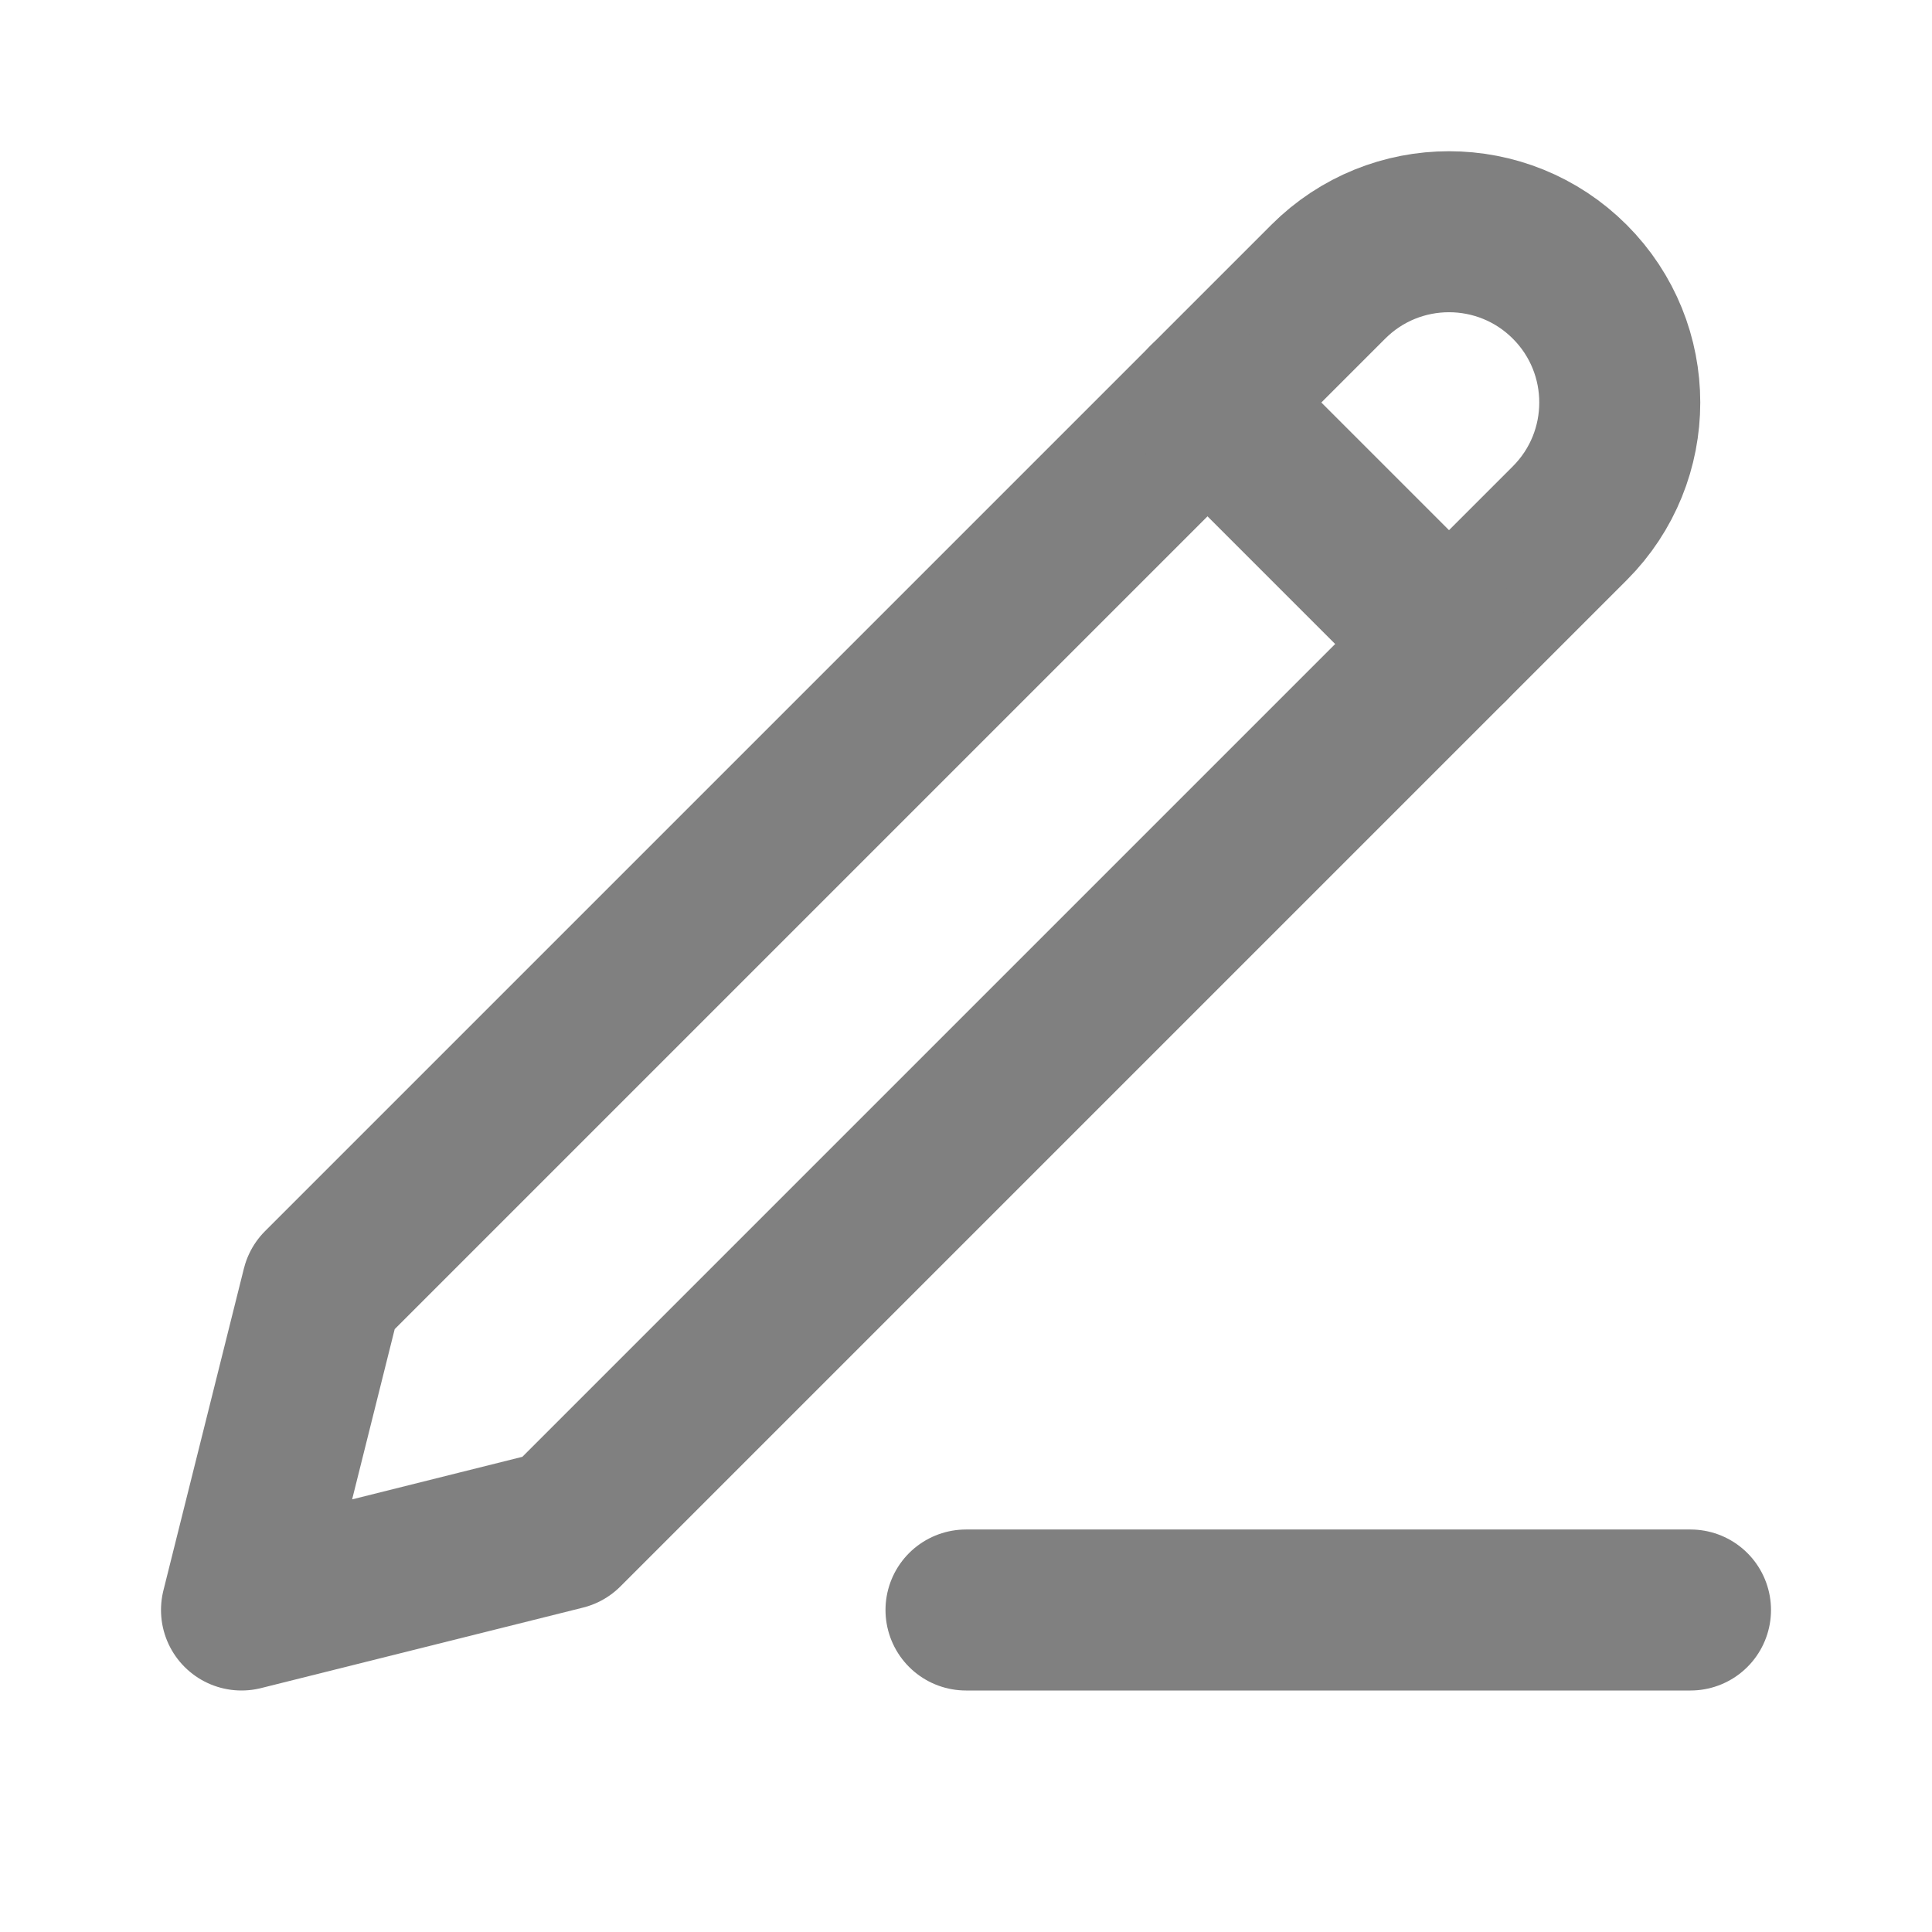
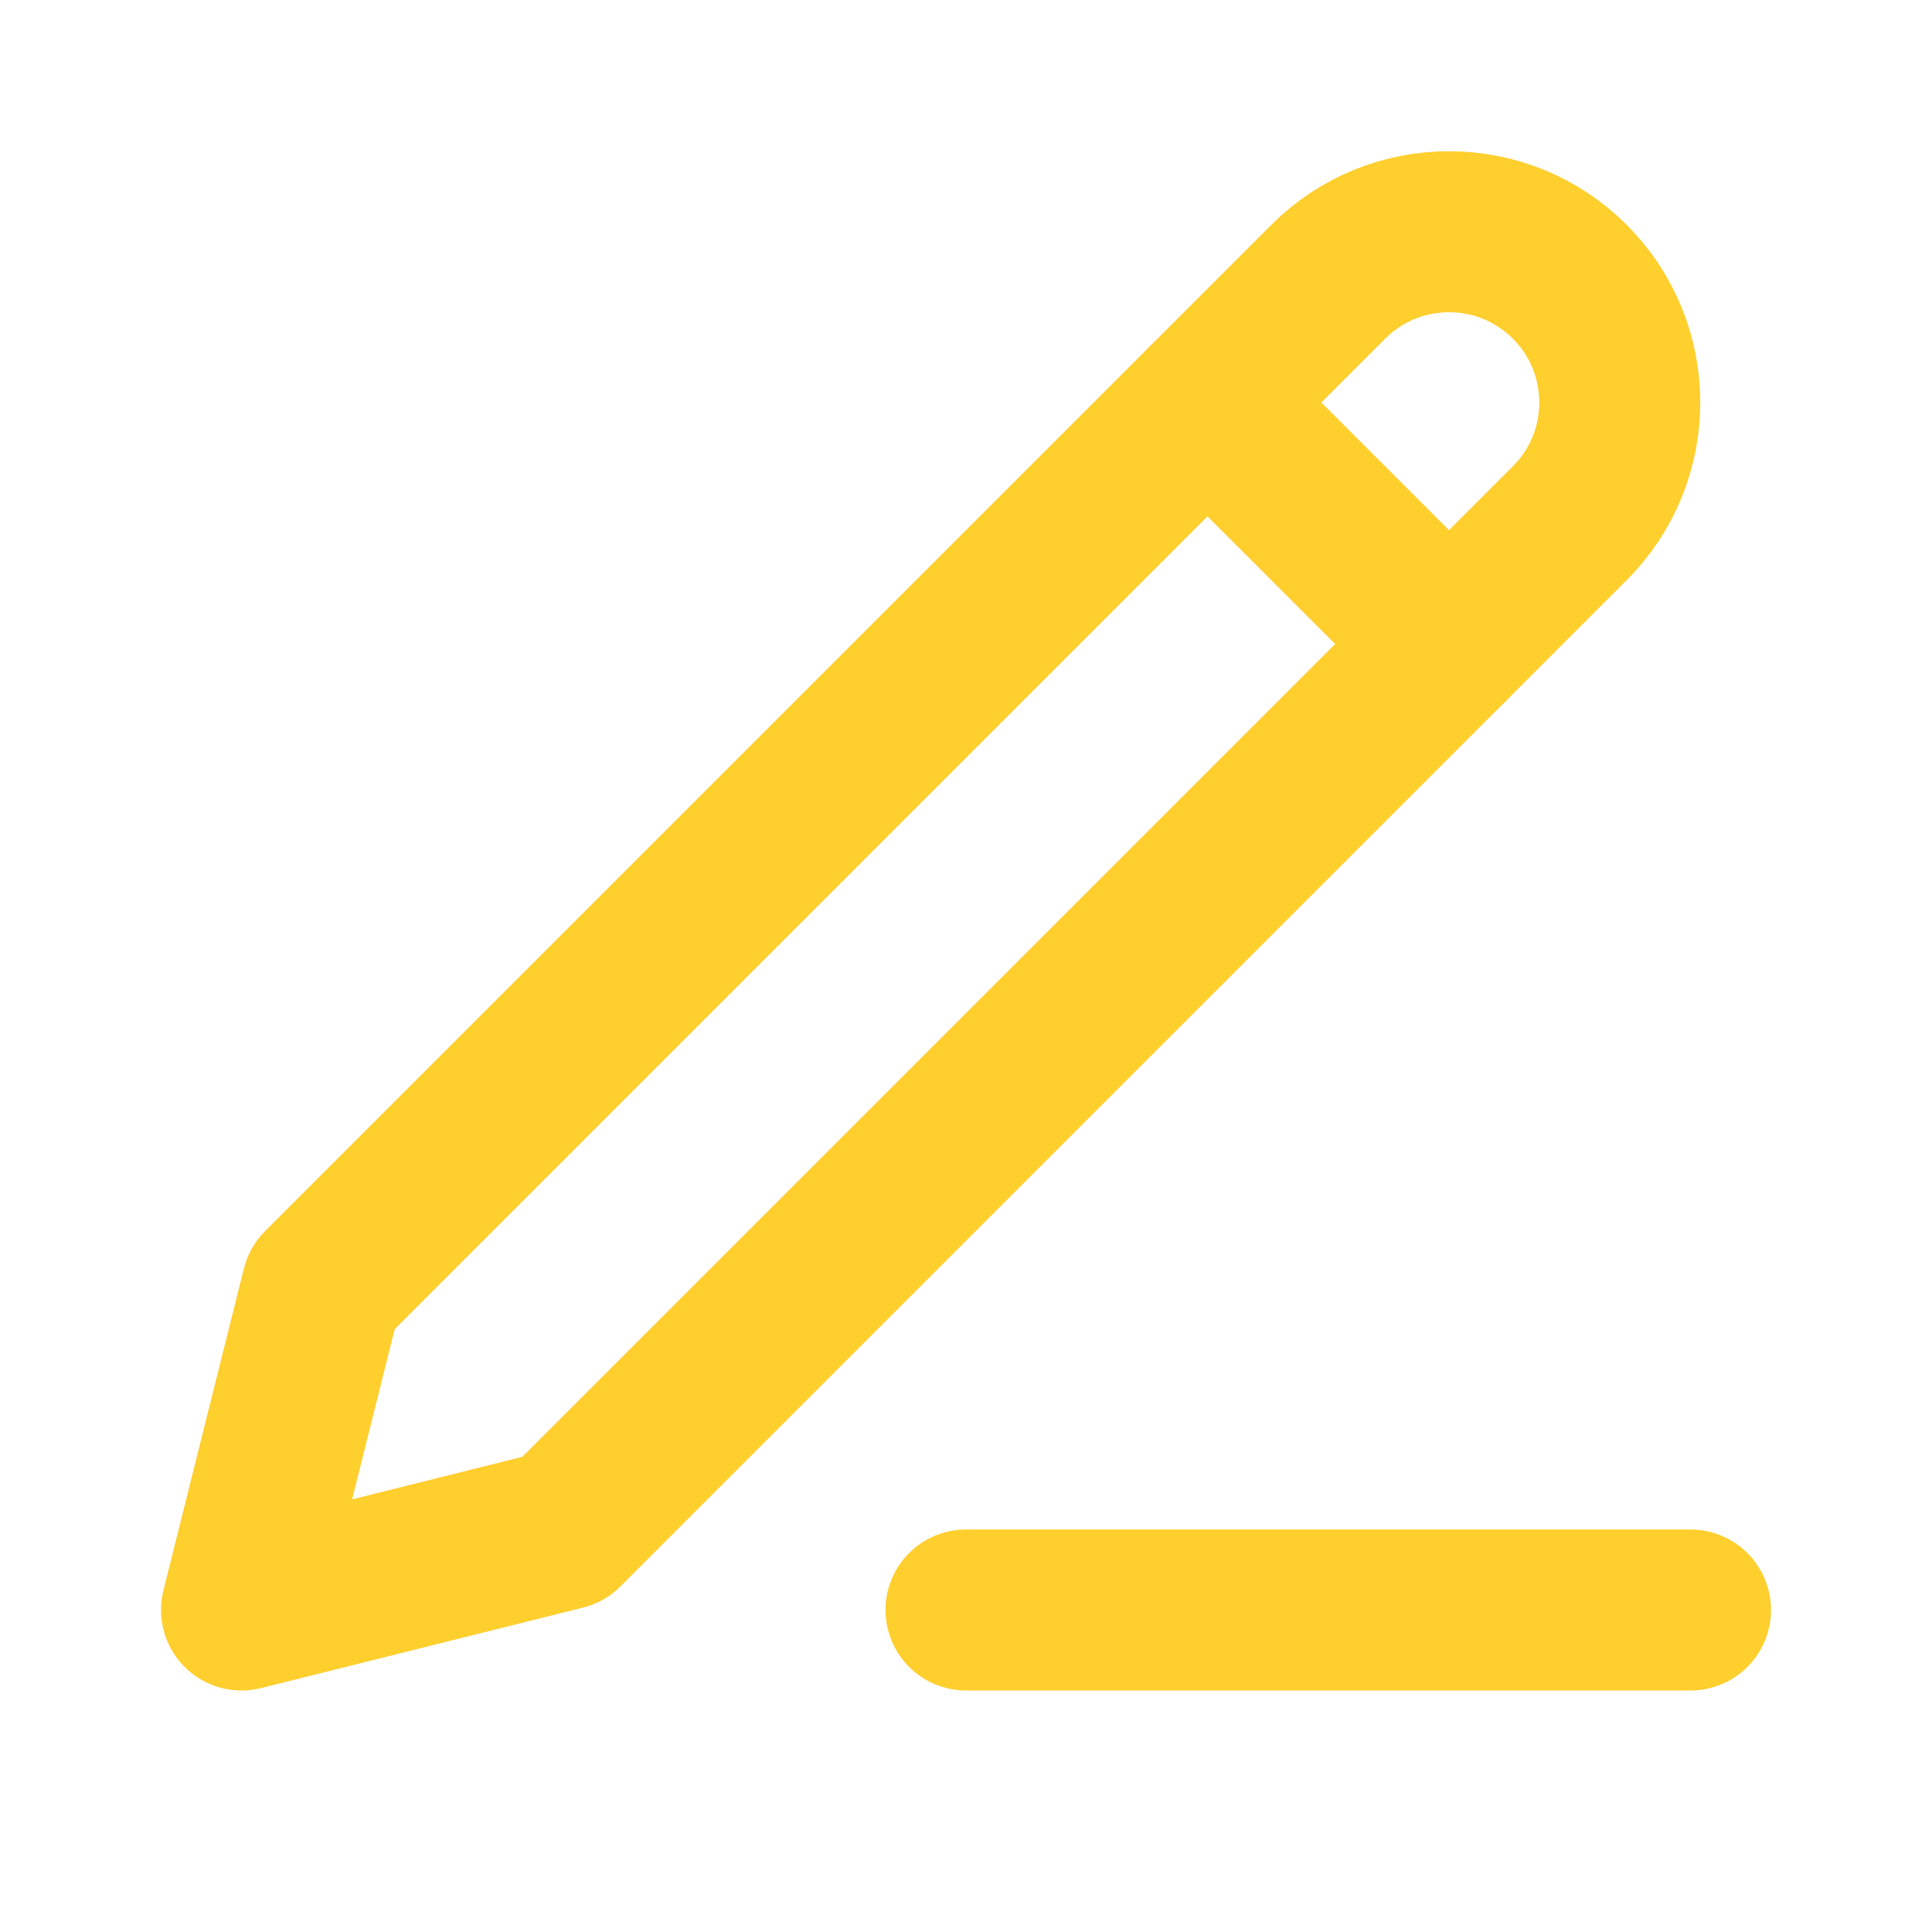
- <svg xmlns="http://www.w3.org/2000/svg" width="24" height="24" viewBox="0 0 24 24" fill="none" stroke="gray" stroke-width="2" stroke-linecap="round" stroke-linejoin="round" class="lucide lucide-pencil-line">
+ <svg xmlns="http://www.w3.org/2000/svg" width="24" height="24" viewBox="0 0 24 24" fill="none" stroke="#ffcf2e" stroke-width="2" stroke-linecap="round" stroke-linejoin="round" class="lucide lucide-pencil-line">
  <path d="M12 20h9" />
  <path d="M16.5 3.5a2.12 2.12 0 0 1 3 3L7 19l-4 1 1-4Z" />
  <path d="m15 5 3 3" />
</svg>
